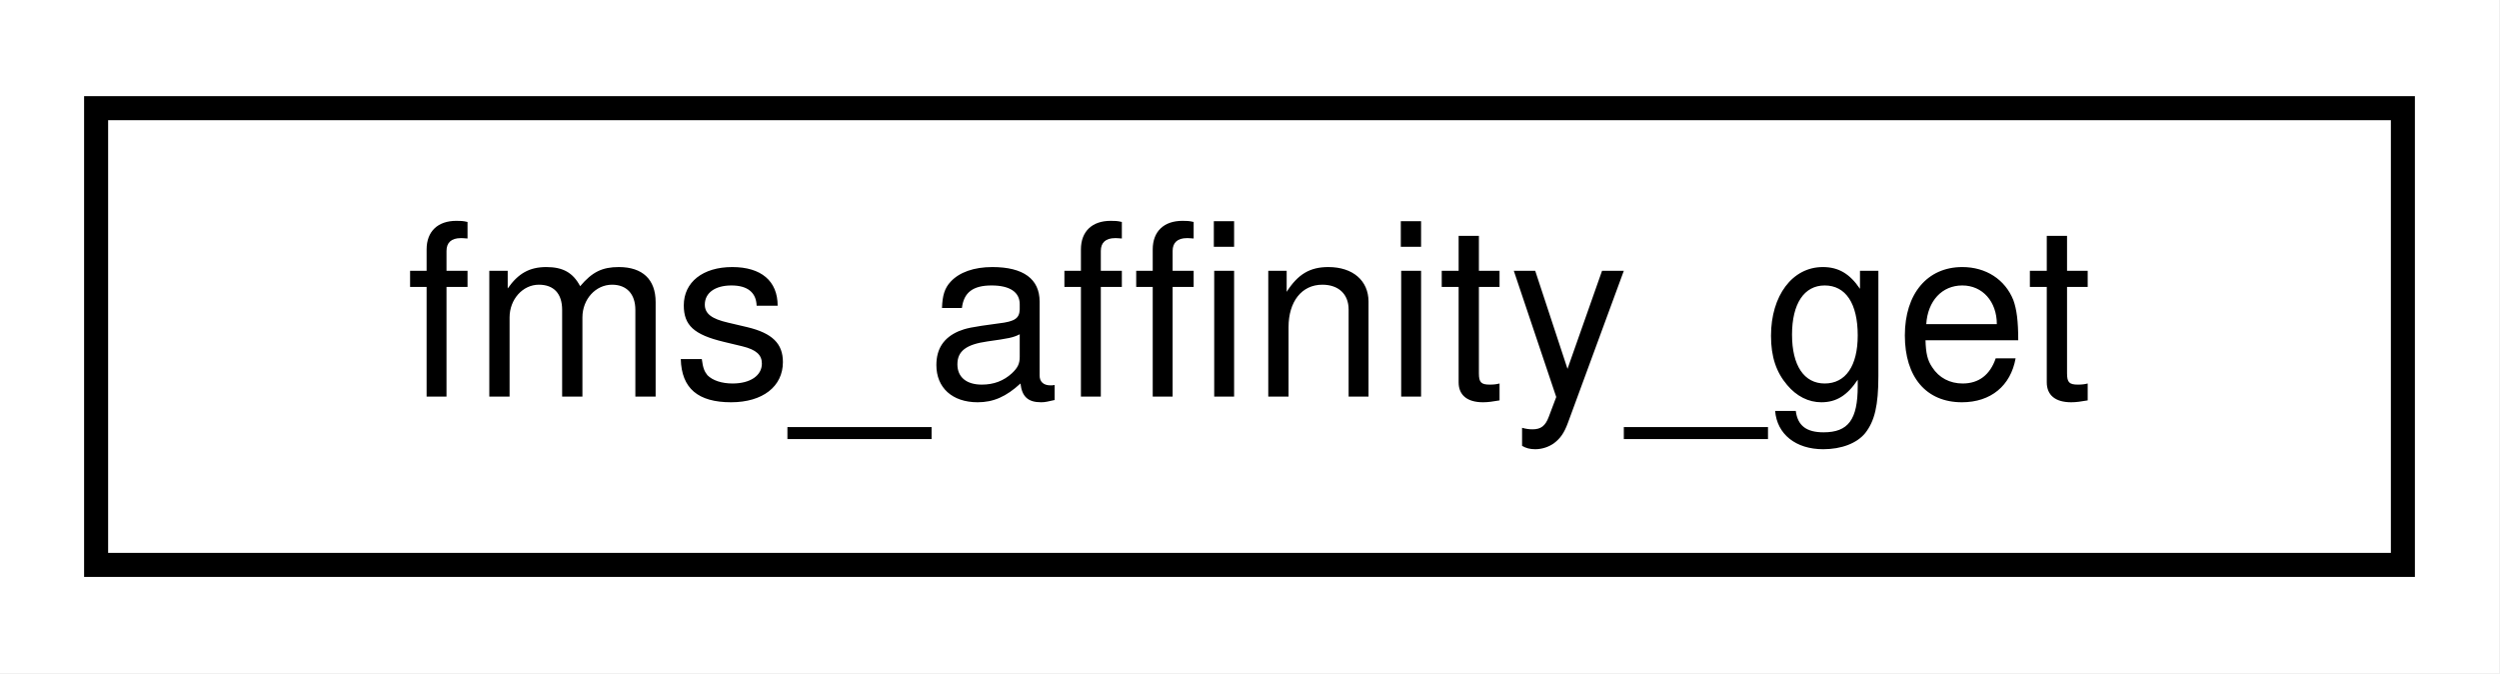
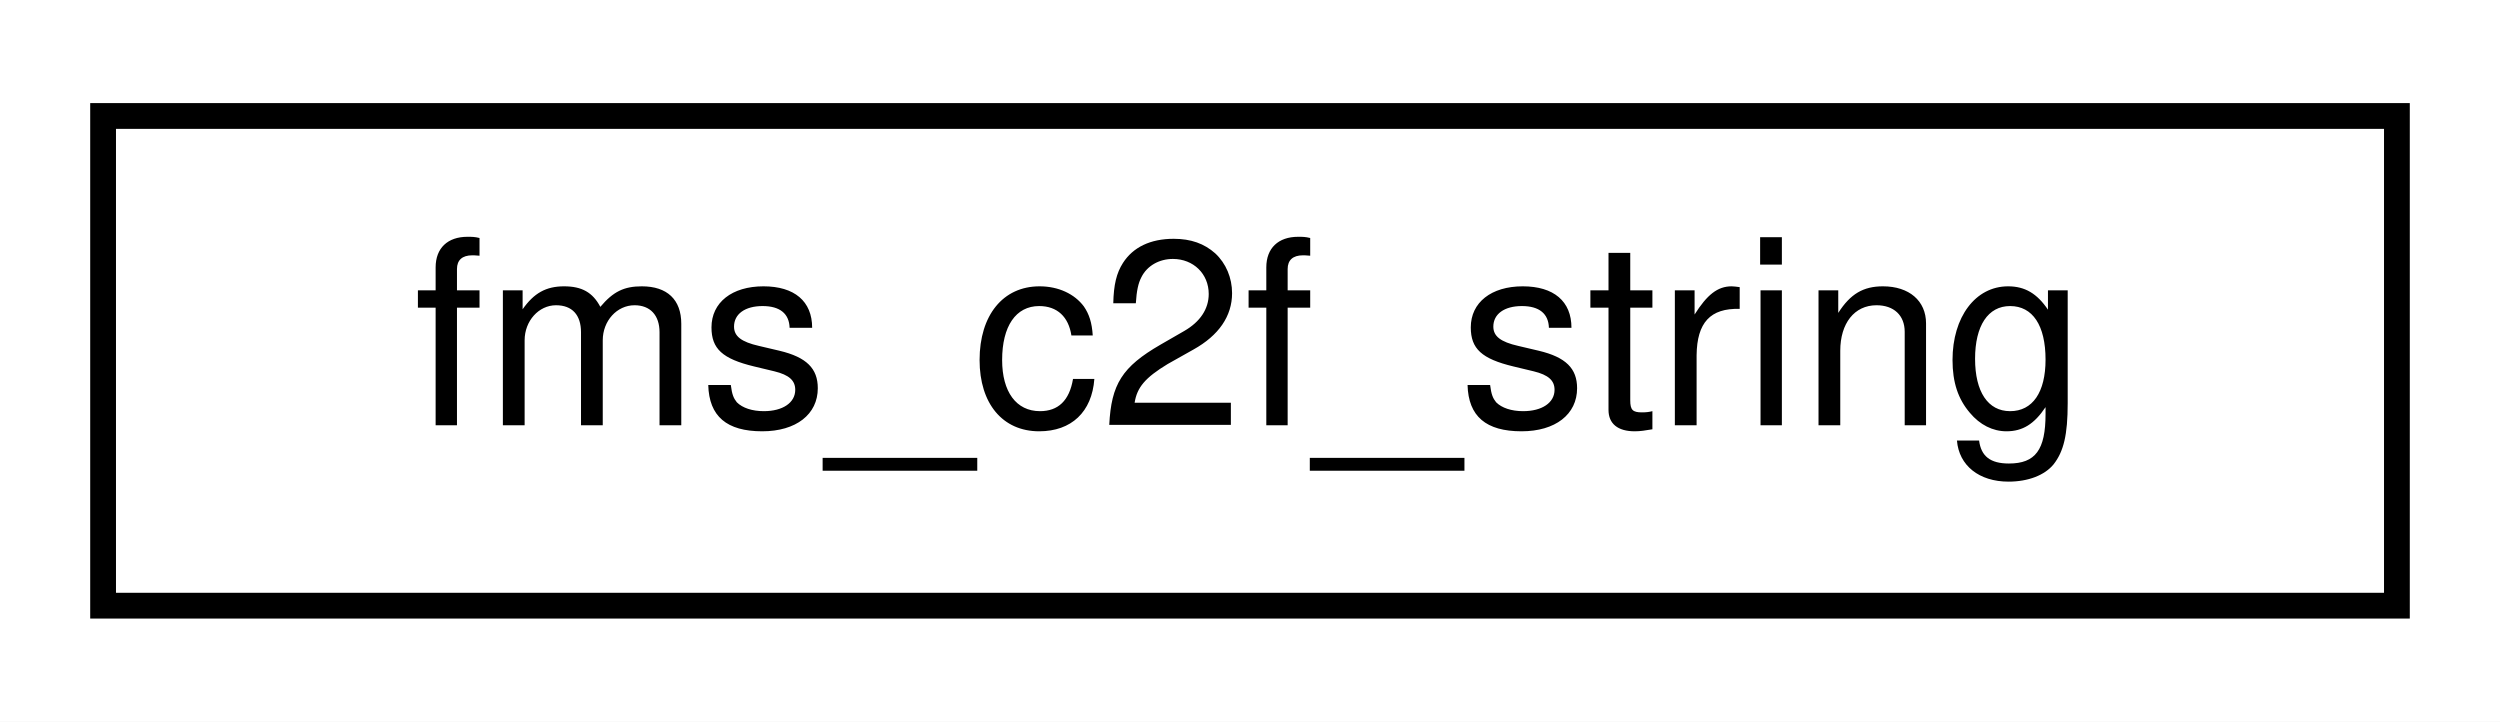
- <svg xmlns="http://www.w3.org/2000/svg" xmlns:xlink="http://www.w3.org/1999/xlink" width="104pt" height="28pt" viewBox="0.00 0.00 104.00 28.00">
+ <svg xmlns="http://www.w3.org/2000/svg" xmlns:xlink="http://www.w3.org/1999/xlink" width="97pt" height="28pt" viewBox="0.00 0.00 97.00 28.00">
  <g id="graph0" class="graph" transform="scale(1 1) rotate(0) translate(4 24)">
-     <polygon fill="white" stroke="transparent" points="-4,4 -4,-24 100,-24 100,4 -4,4" />
+     <polygon fill="white" stroke="transparent" points="-4,4 -4,-24 93,-24 93,4 -4,4" />
    <g id="node1" class="node">
      <g id="a_node1">
-         <a xlink:href="interfacefms__affinity__mod_1_1fms__affinity__get.html" target="_top" xlink:title="Interface to get affinity from the current component.">
-           <polygon fill="white" stroke="black" points="0,-0.5 0,-19.5 96,-19.5 96,-0.5 0,-0.5" />
-           <text text-anchor="middle" x="48" y="-7.5" font-family="Helvetica,sans-Serif" font-size="10.00">fms_affinity_get</text>
+         <a xlink:href="group__fms__mod.html#interfacefms__string__utils__mod_1_1fms__c2f__string" target="_top" xlink:title="Converts a C string to a Fortran string.">
+           <polygon fill="white" stroke="black" points="0,-0.5 0,-19.5 89,-19.5 89,-0.5 0,-0.5" />
+           <text text-anchor="middle" x="44.5" y="-7.5" font-family="Helvetica,sans-Serif" font-size="10.00">fms_c2f_string</text>
        </a>
      </g>
    </g>
  </g>
</svg>
